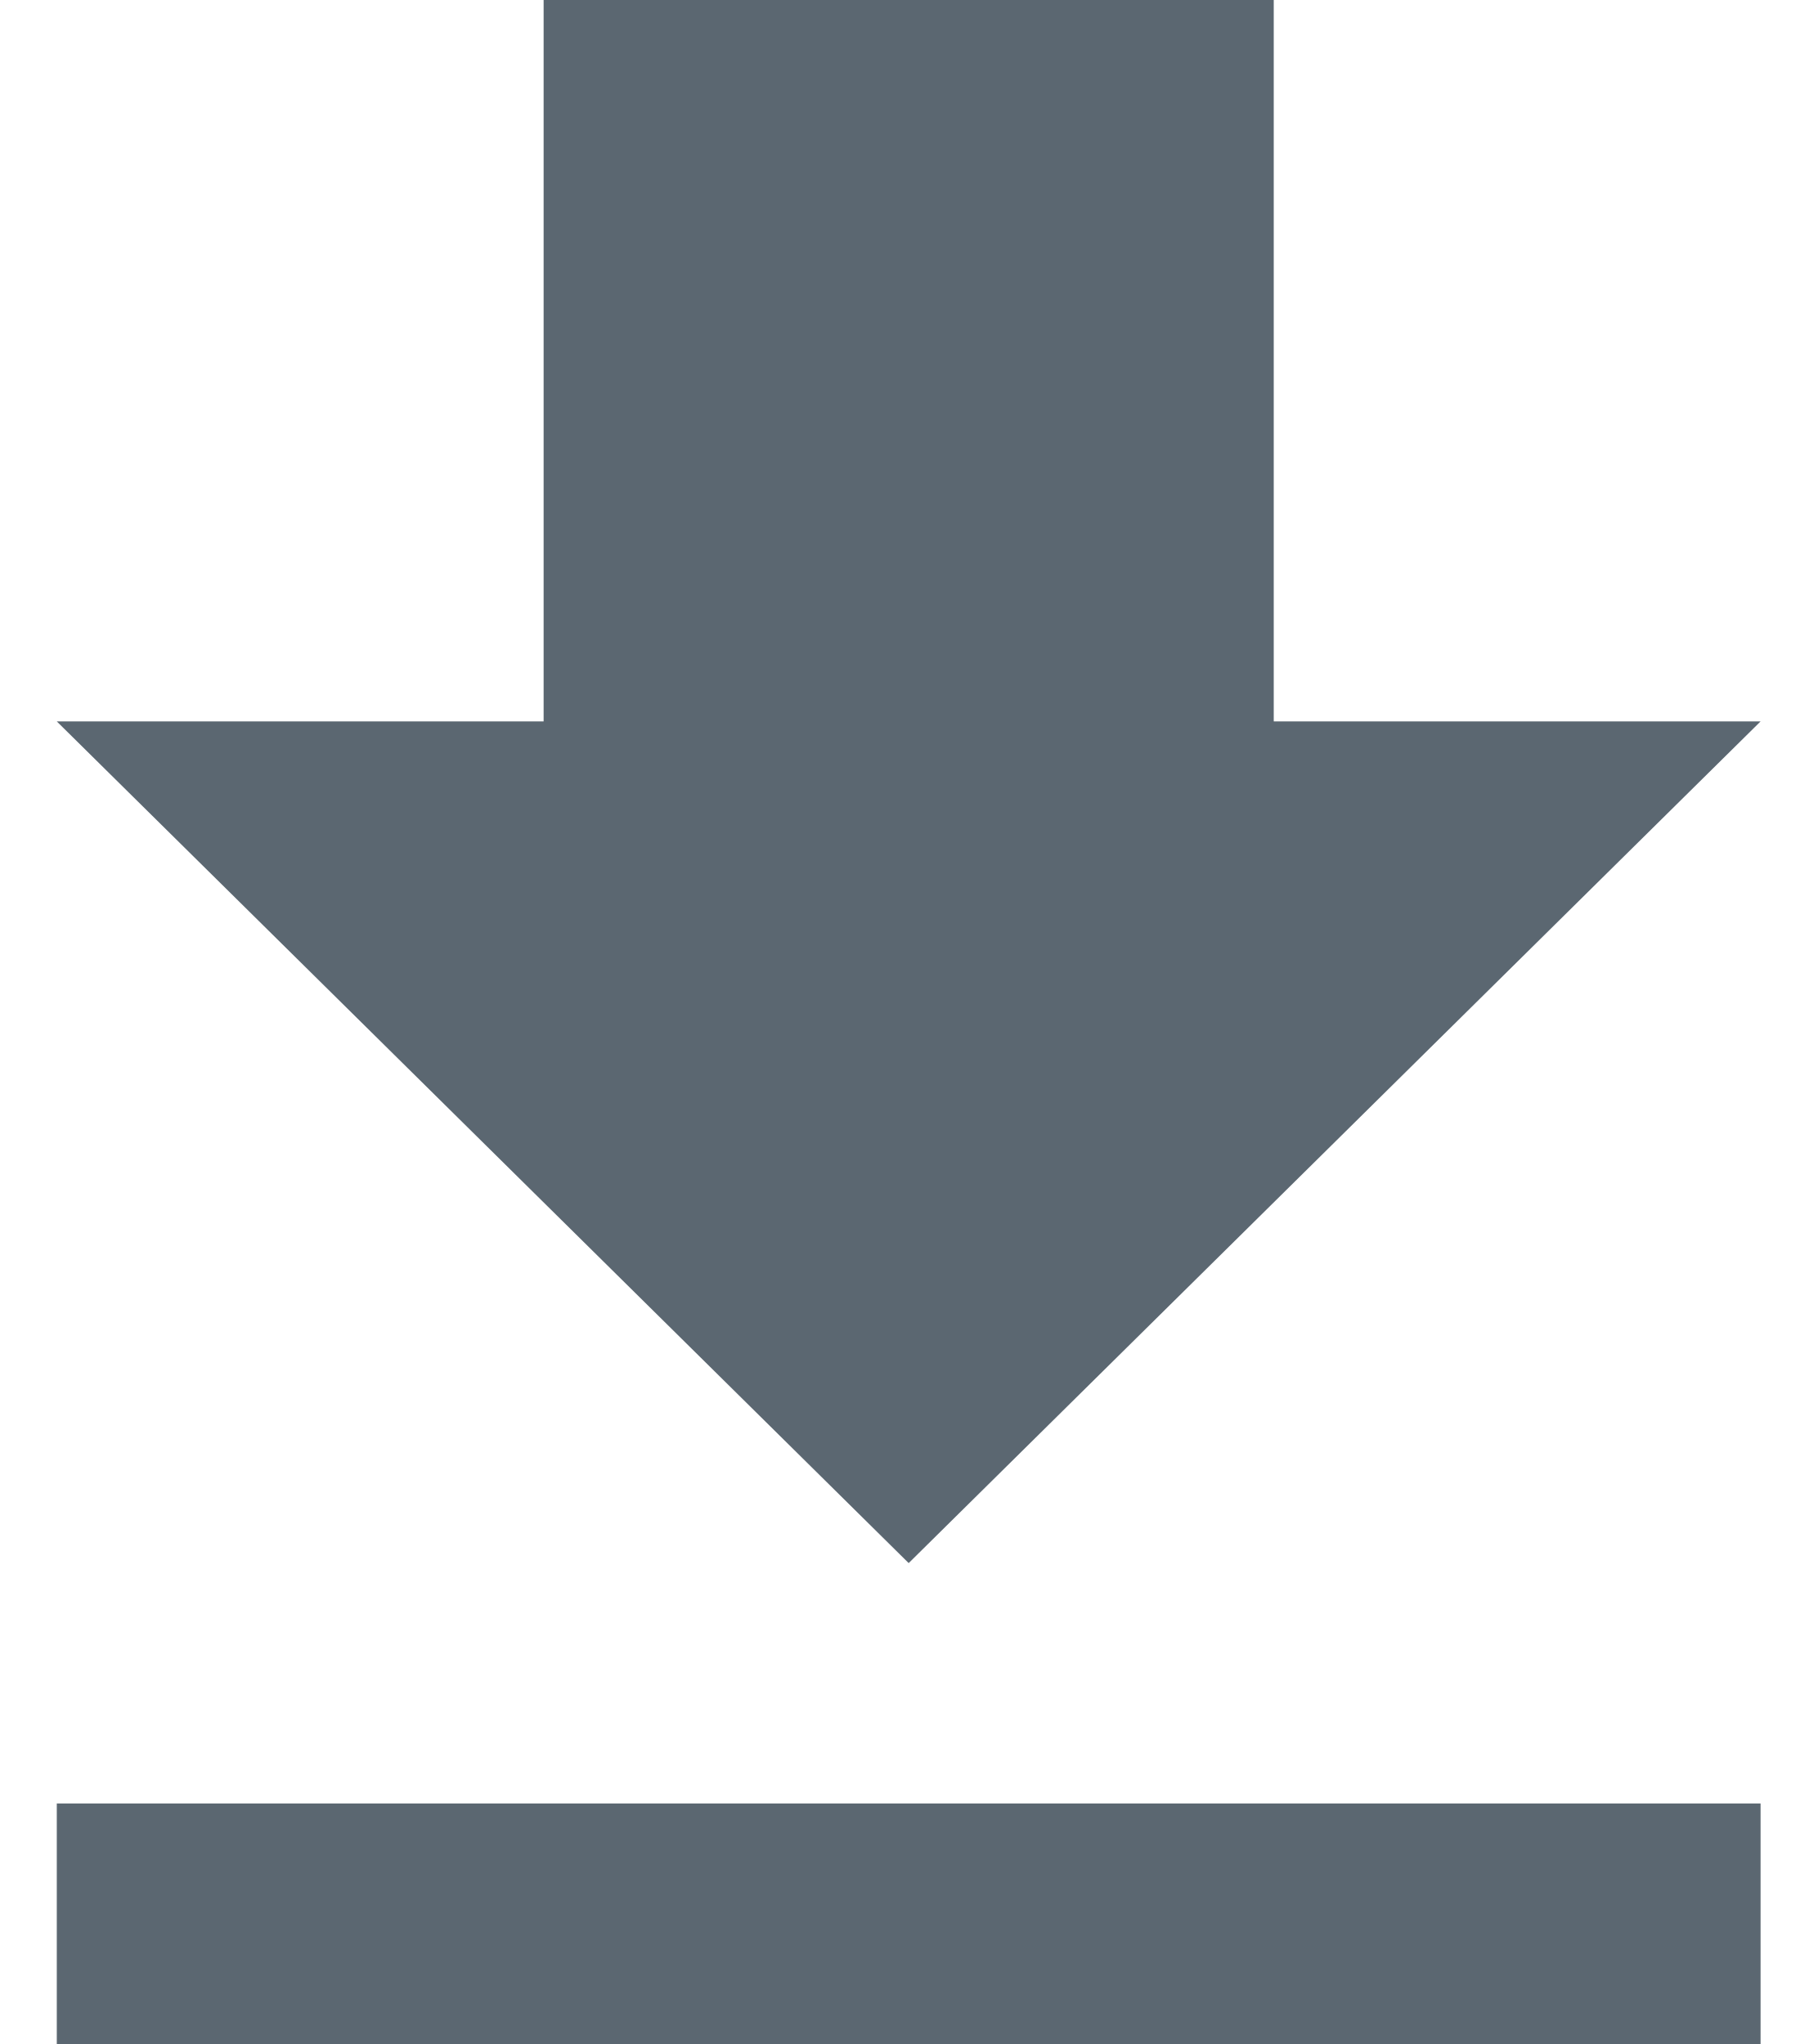
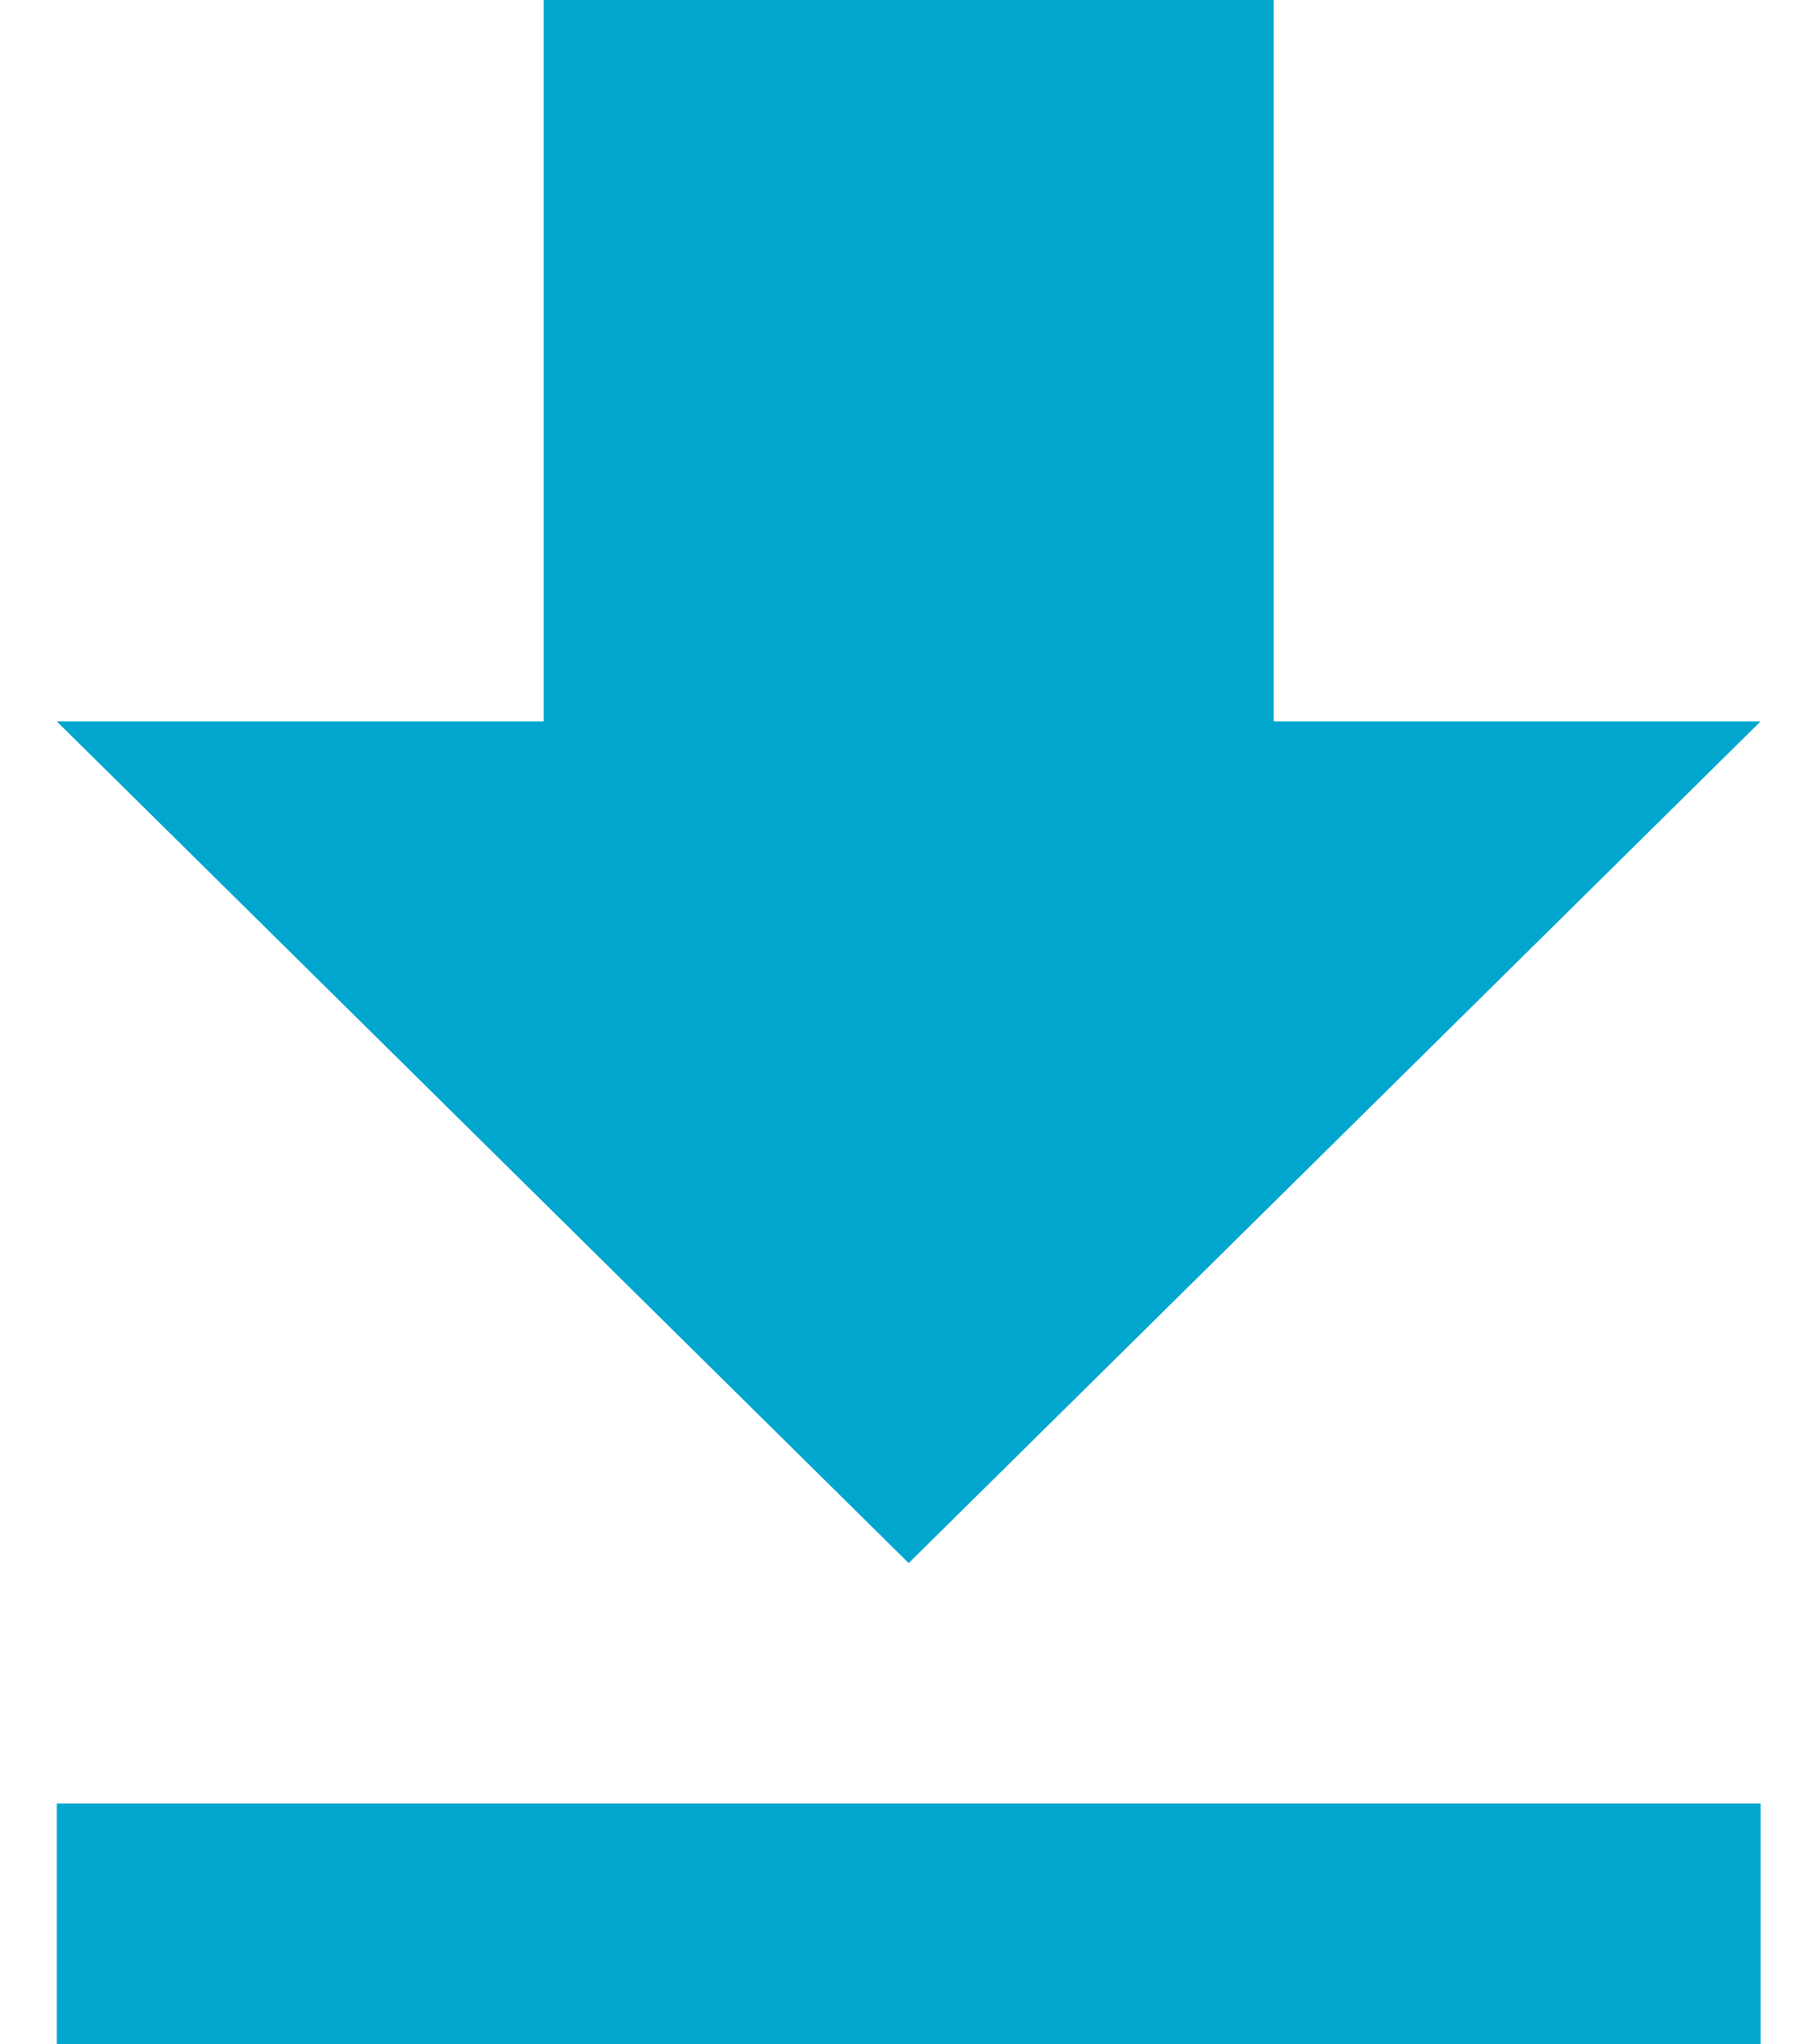
<svg xmlns="http://www.w3.org/2000/svg" width="16" height="18" viewBox="0 0 16 18" fill="none">
-   <path d="M15.5 6.353H11.214V0H4.786V6.353H0.5L8 13.765L15.5 6.353ZM0.5 15.882V18H15.5V15.882H0.5Z" fill="#5b6771" />
+   <path d="M15.5 6.353H11.214V0H4.786V6.353H0.5L8 13.765L15.5 6.353ZM0.5 15.882V18H15.5V15.882H0.5Z" fill="#00a6ce" />
</svg>
